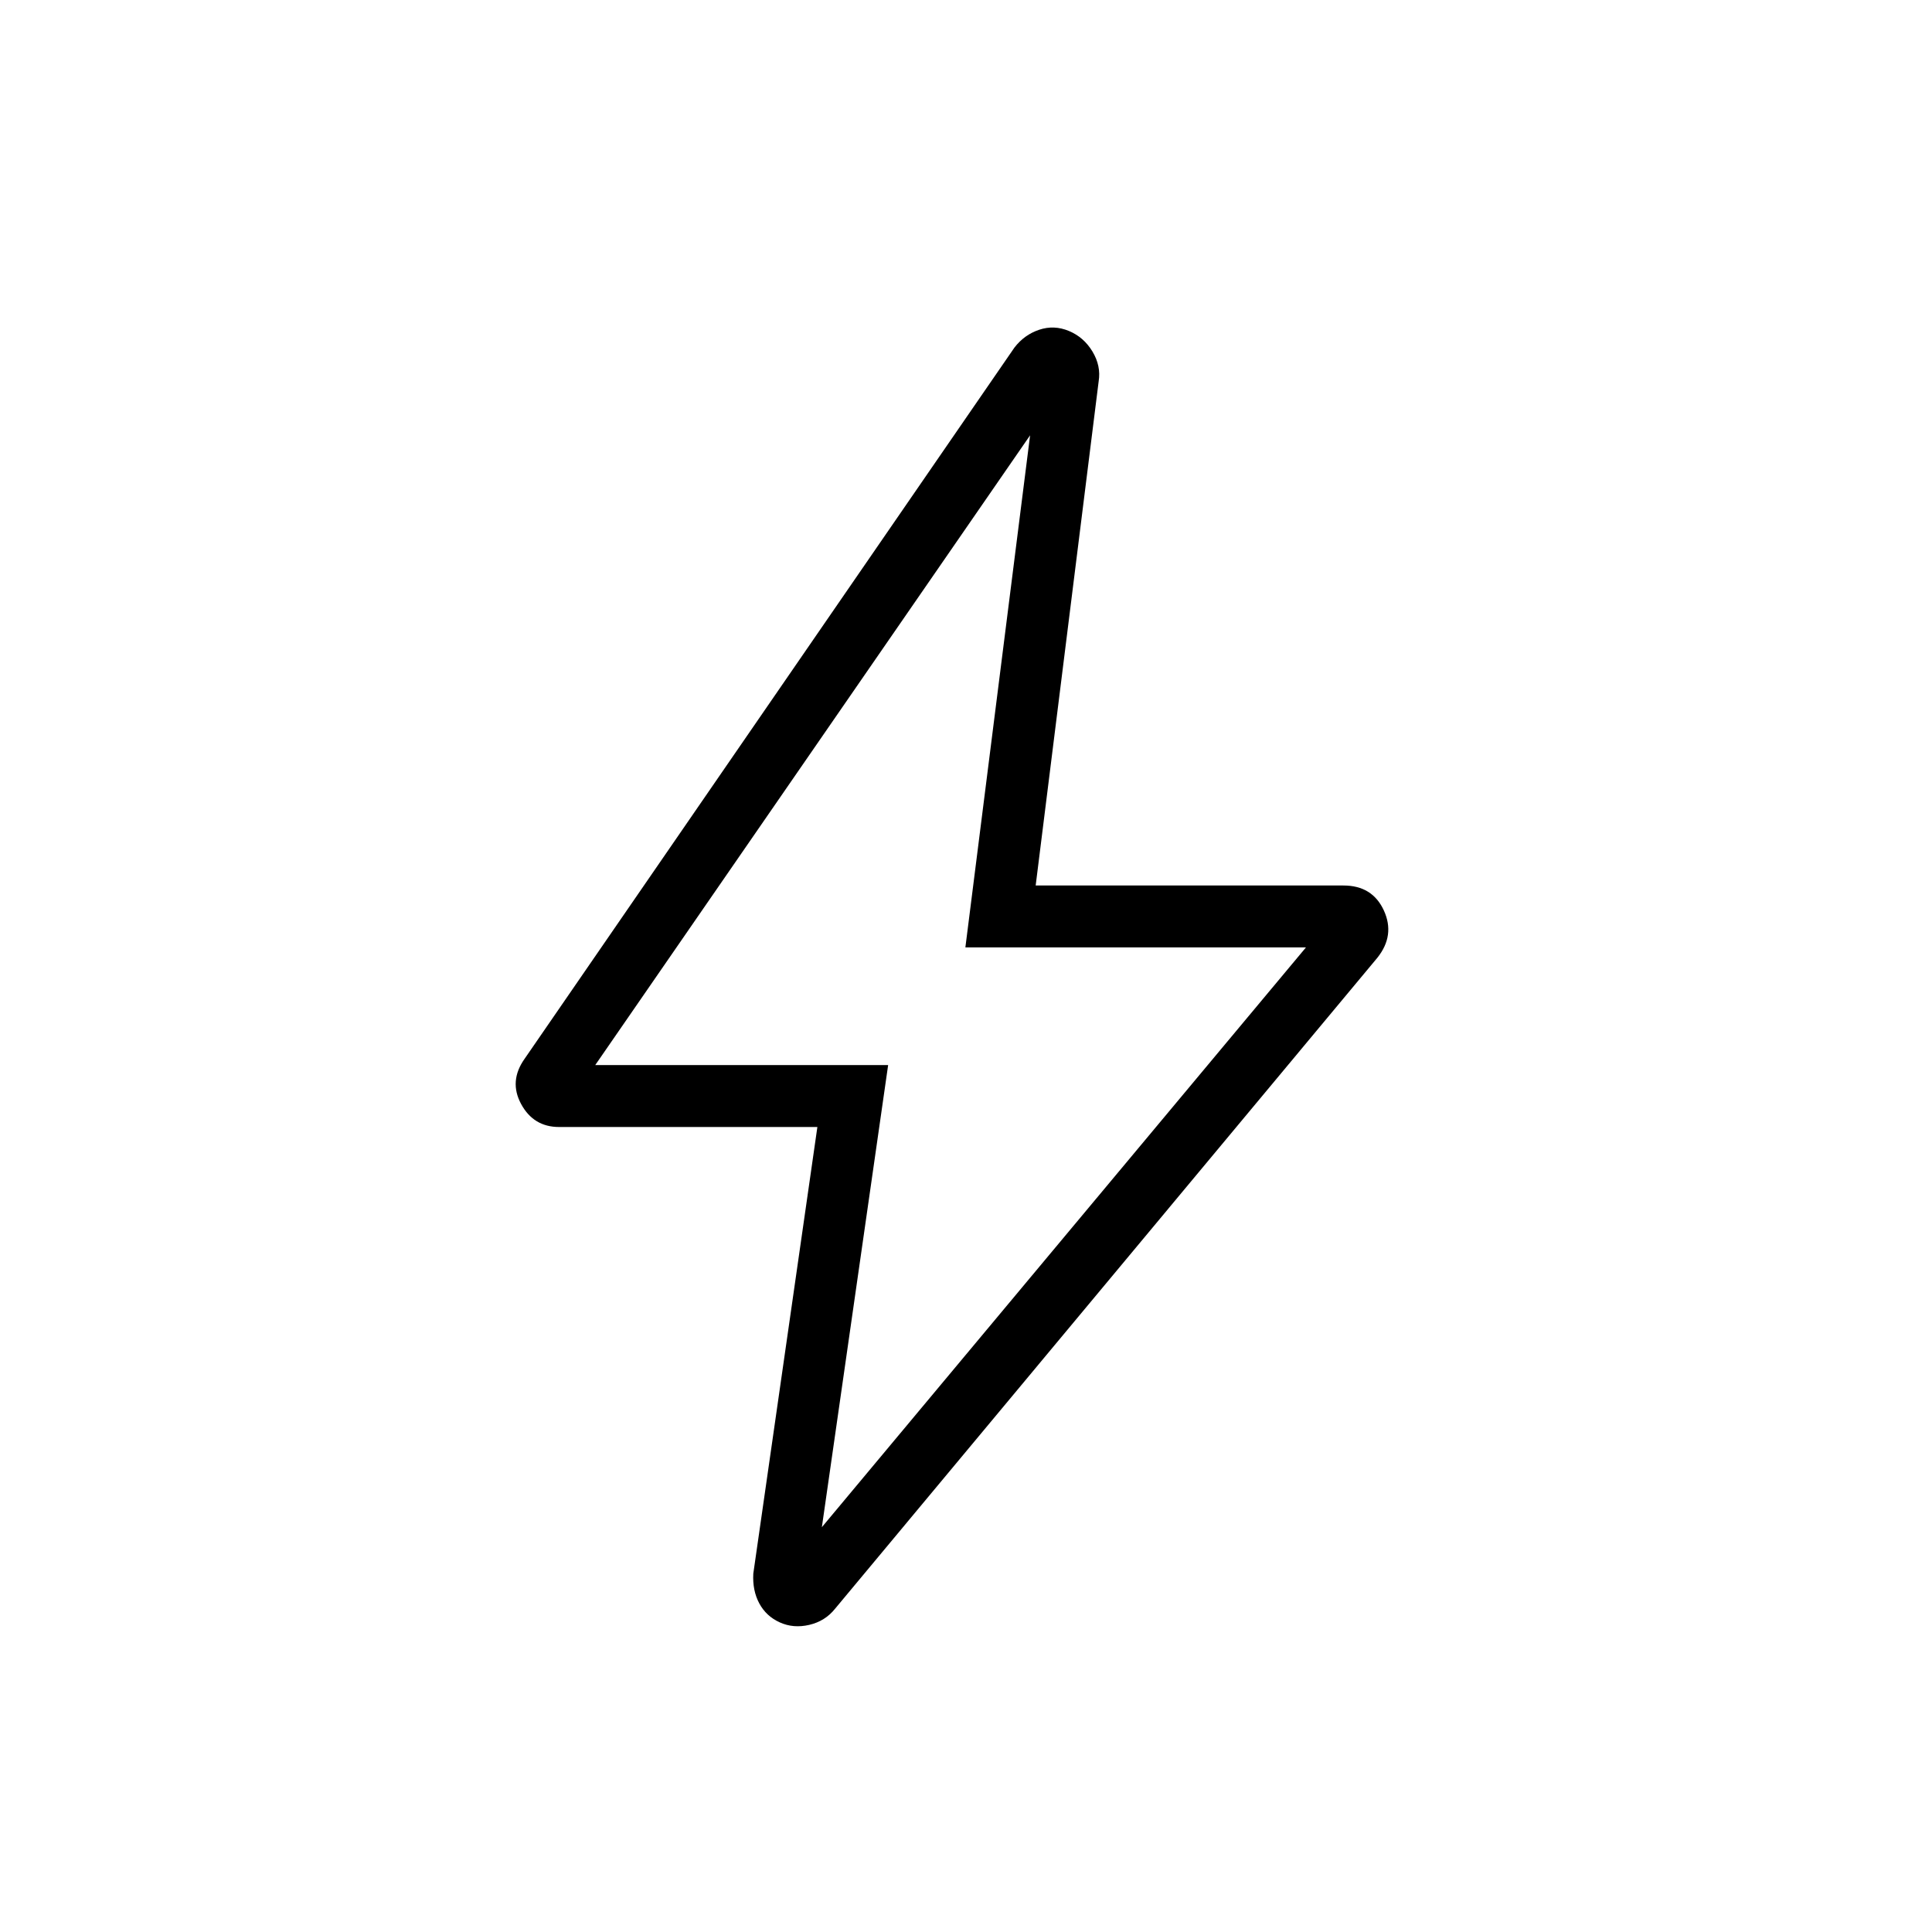
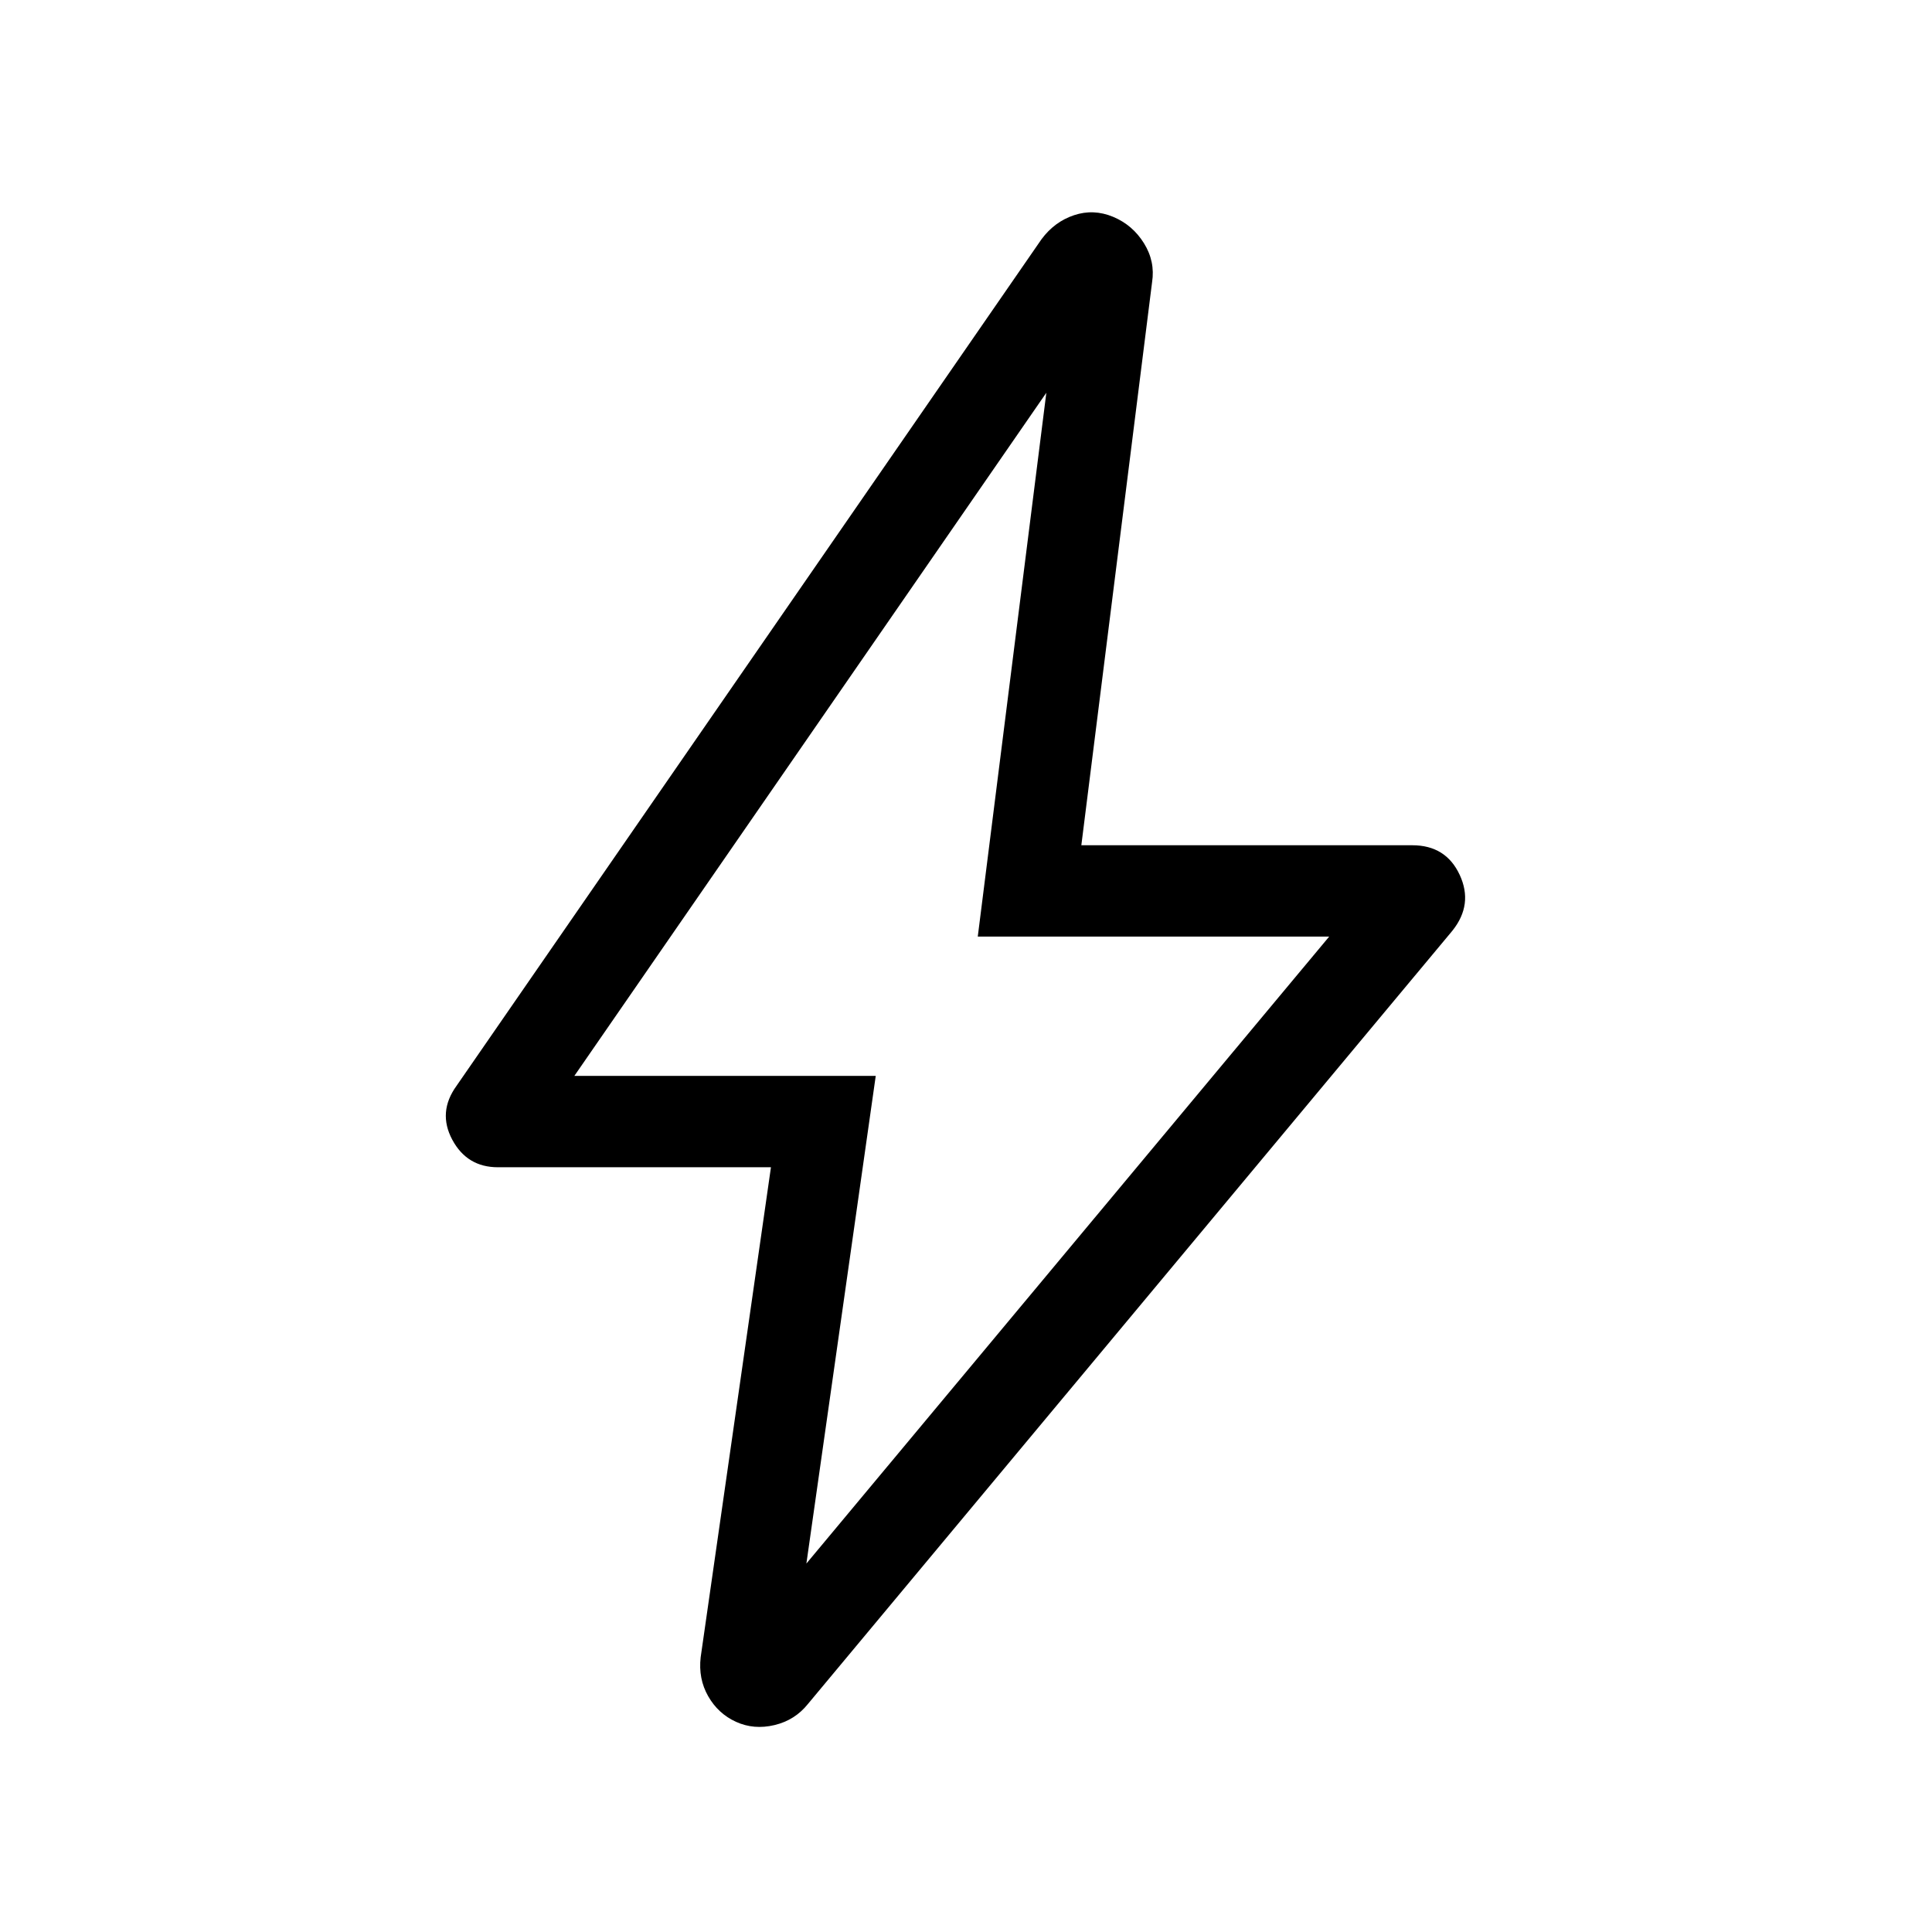
<svg xmlns="http://www.w3.org/2000/svg" width="24" height="24" viewBox="0 -960 960 960" fill="#000000">
-   <path d="m408.38-201.15 240.54-288.08H479.69l32.16-254.46-216.08 312.92h145.54l-32.93 229.62ZM406.15-400H277.77q-12.62 0-18.81-11.38-6.19-11.39 1.73-22.54l243.39-353.39q4.92-6.38 12.3-8.84 7.39-2.47 14.77.61 7.39 3.08 11.7 10.23 4.3 7.16 3.07 14.77L514.62-520h152.92q14.38 0 20.08 12.38 5.69 12.39-3.23 23.54L414.92-160.61q-4.92 6.15-12.8 8-7.89 1.84-14.66-1.24-6.77-3.07-10.19-9.46-3.42-6.38-2.96-14.77L406.15-400Zm66.08-72.69Z" />
+   <path d="m400.69-183.08 259.77-311.53H485.85l34.07-270.23-234.53 339.45h149.76l-34.46 242.31ZM383.08-380H247.39q-15.31 0-22.66-13.69-7.34-13.7 2.12-26.77l290.69-420.69q6.46-8.69 16.15-11.92 9.69-3.23 19.39.8 9.69 4.04 15.34 13.12 5.65 9.08 4.04 19.38L537.31-540h164.46q16.69 0 23.53 14.69 6.85 14.7-3.61 27.77L401.46-113.31q-6.46 8.08-16.65 10.5-10.19 2.42-19.08-1.62-8.88-4.04-13.84-12.73-4.96-8.69-3.73-19.38L383.08-380Zm89.54-93.85Z" />
</svg>
